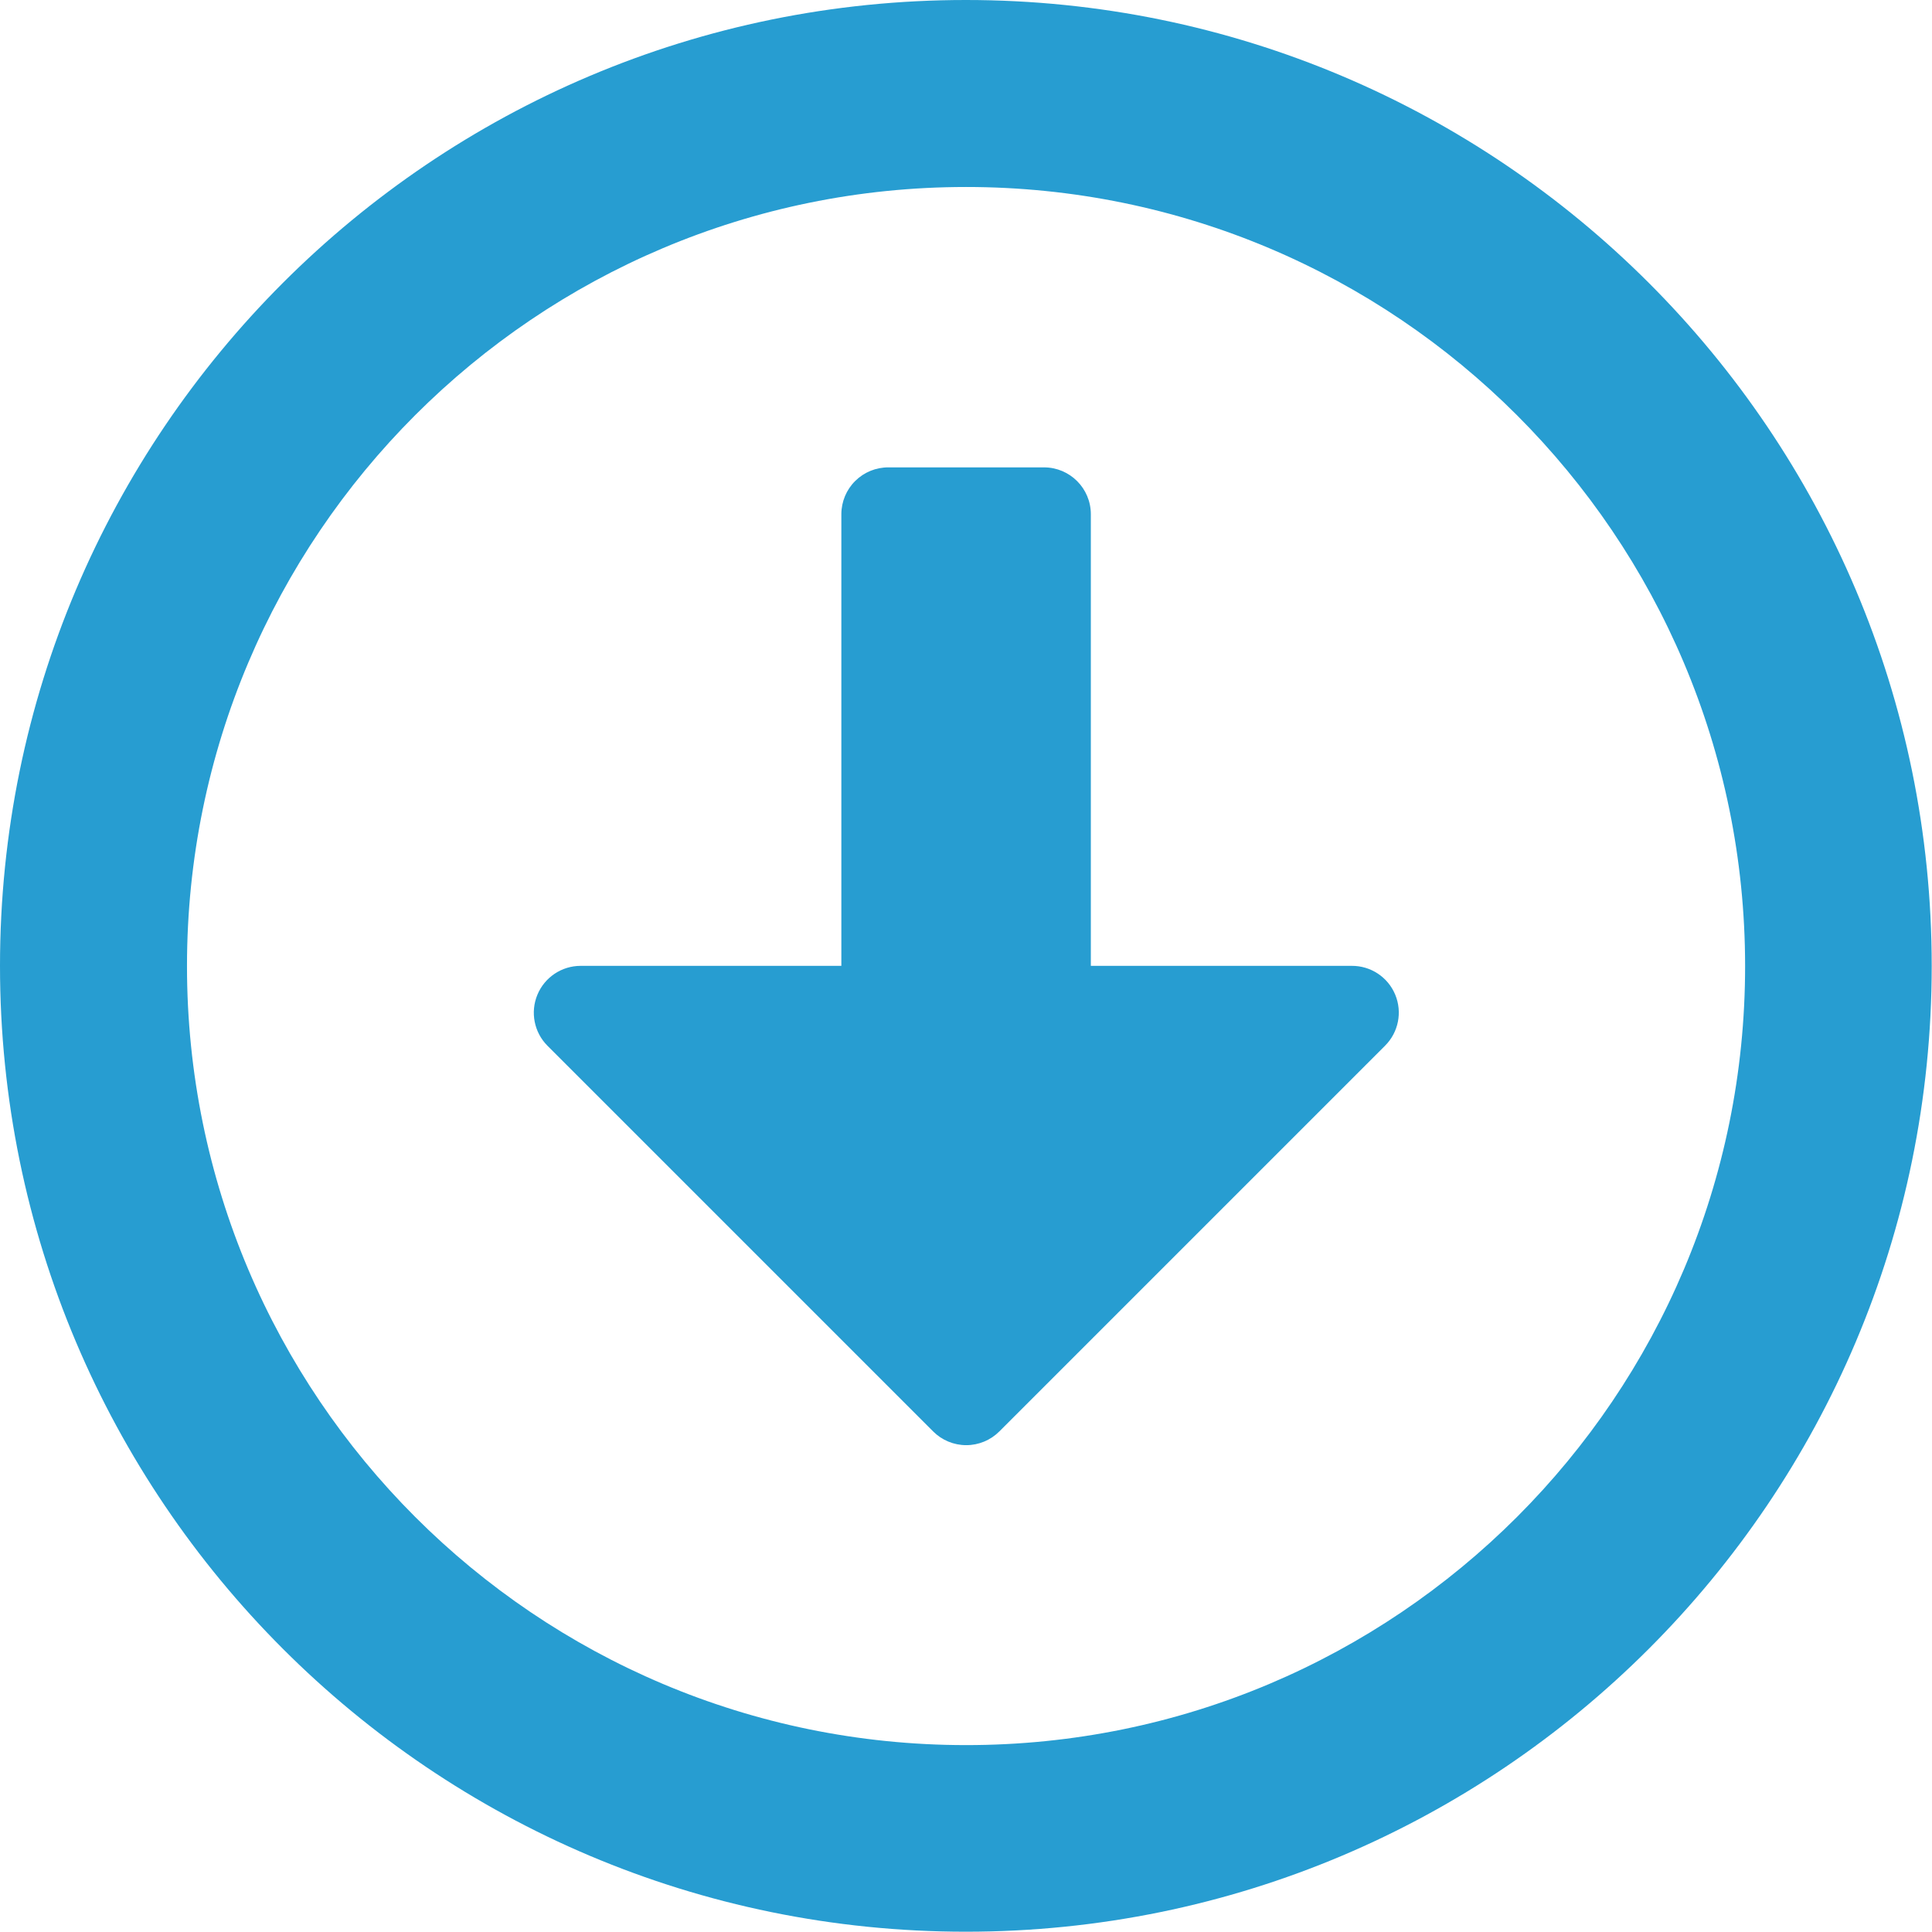
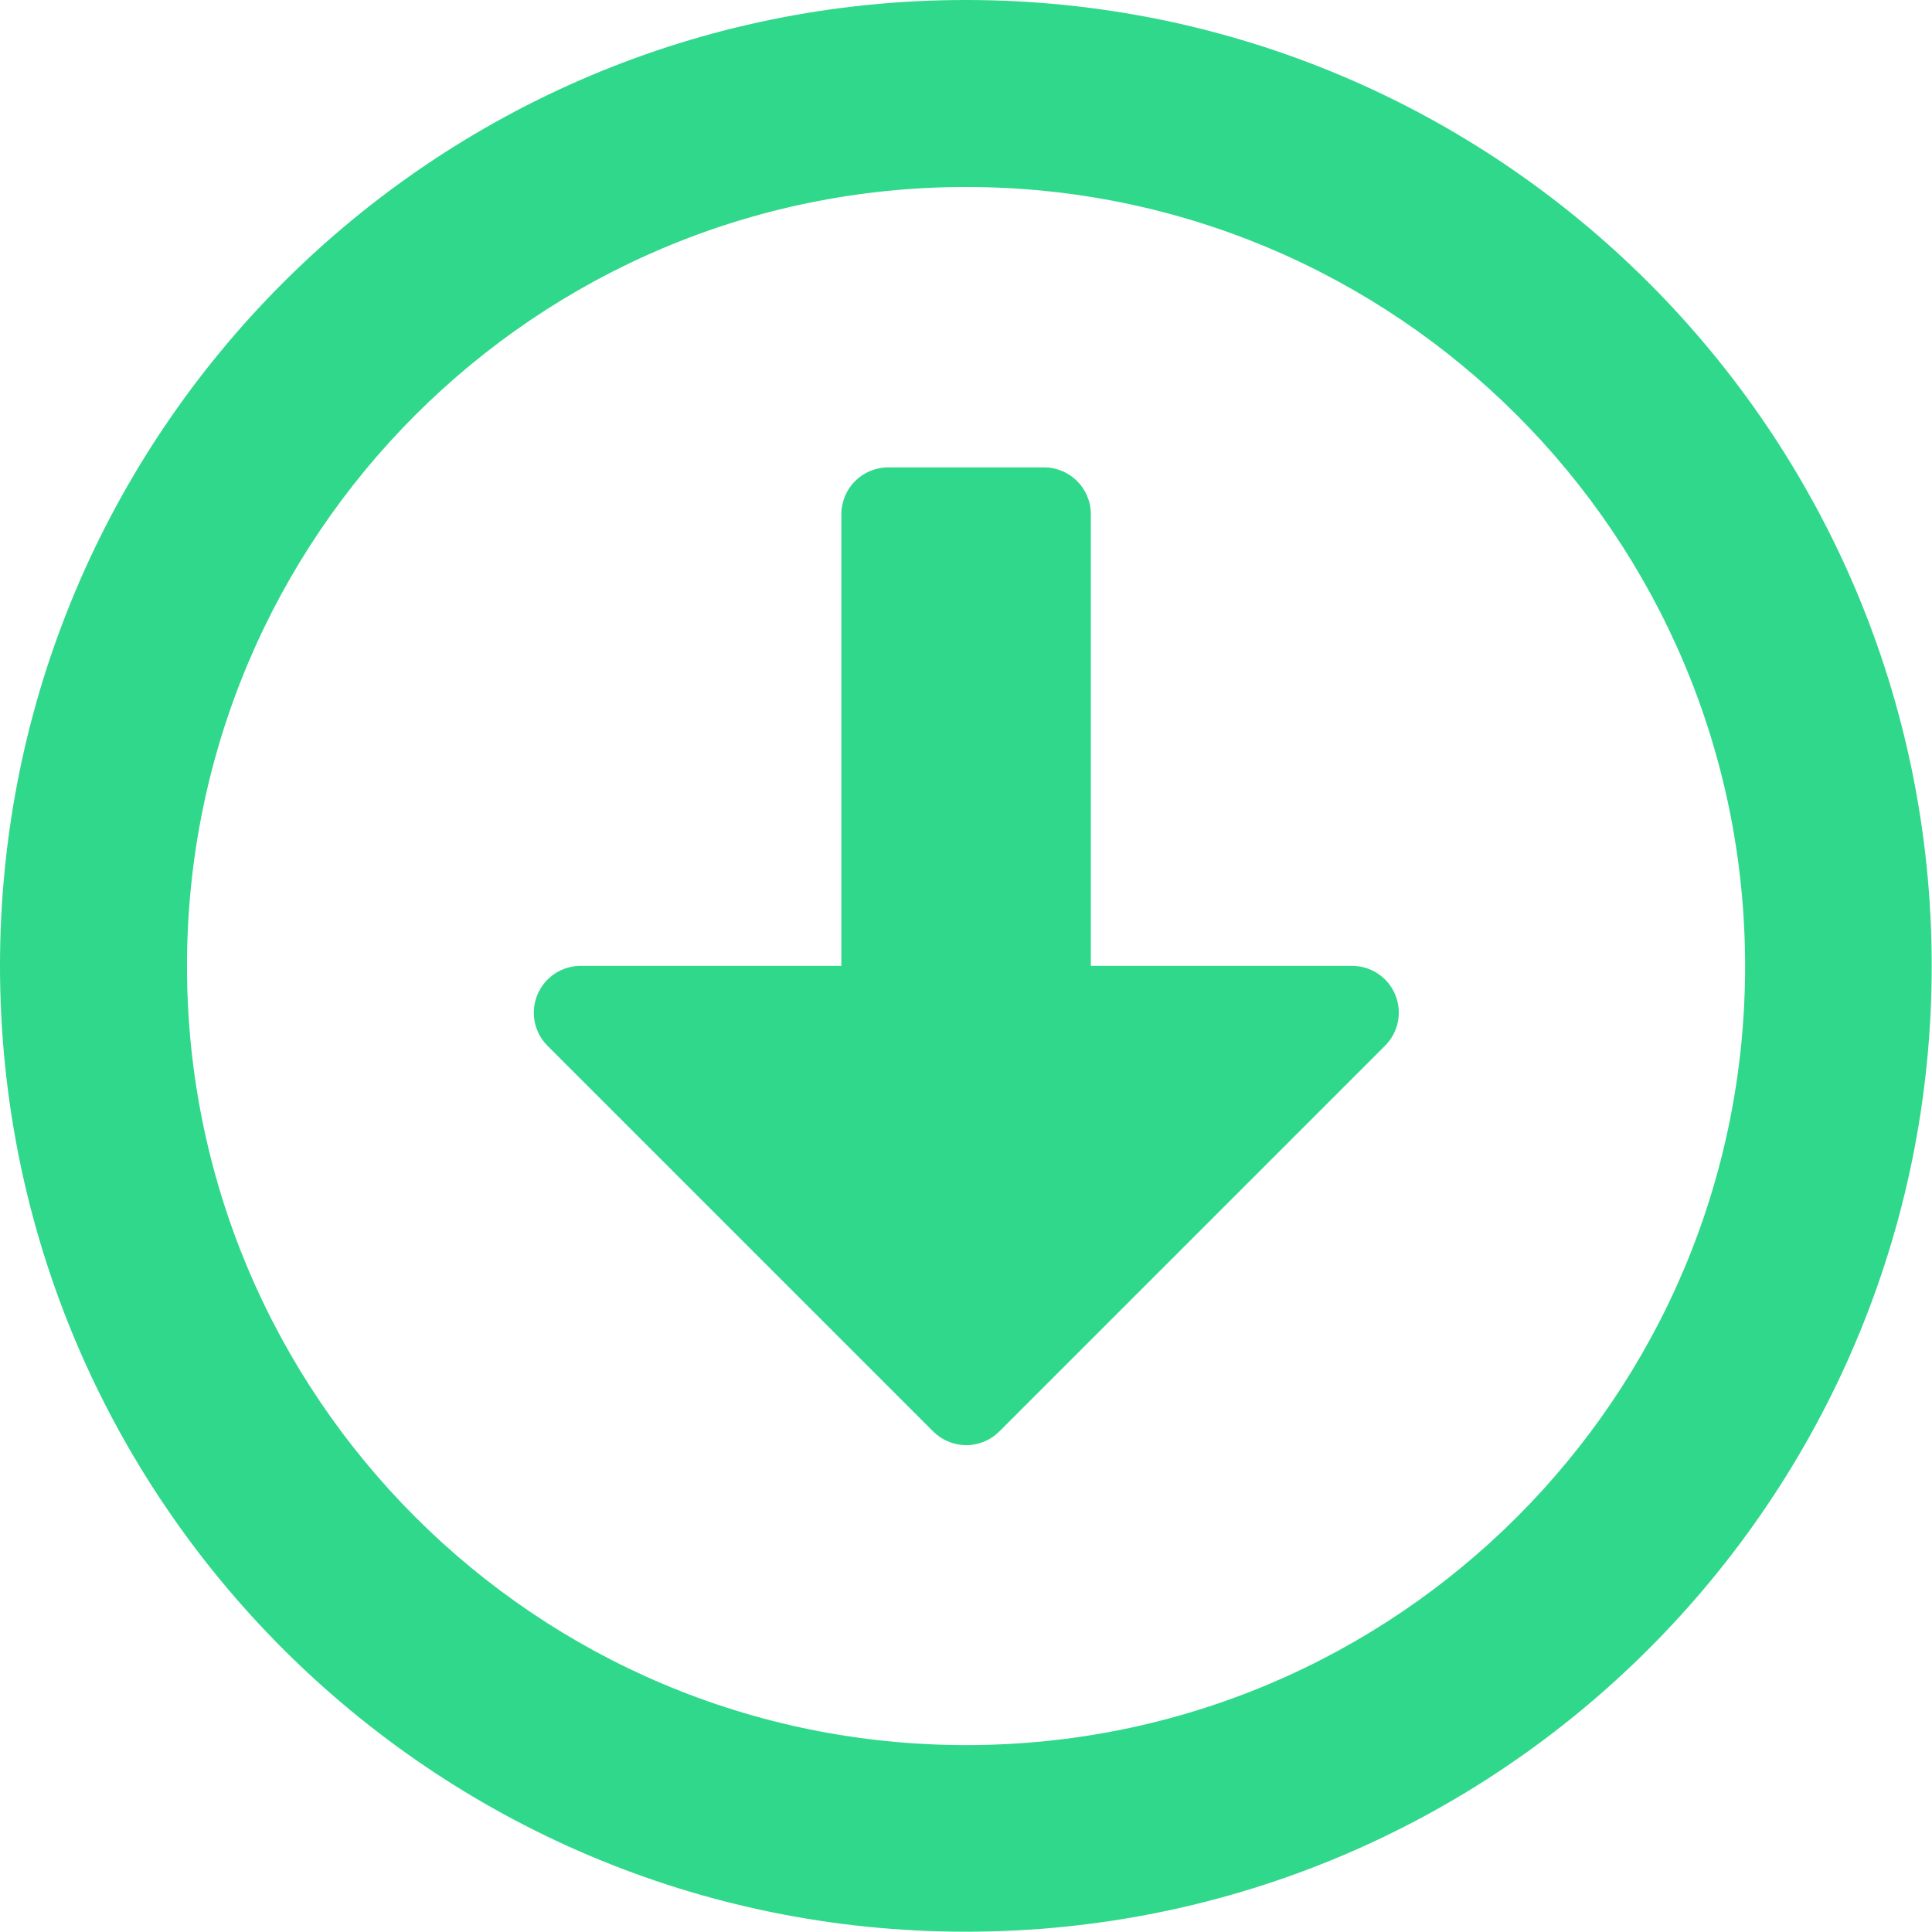
<svg xmlns="http://www.w3.org/2000/svg" width="20.003" height="20.003" viewBox="0 0 20.003 20.003">
  <defs>
-     <style>.a{fill:#279dd1;}</style>
+     <style>.a{fill:#30D88B;}</style>
  </defs>
  <path class="a" d="M18,8A10,10,0,1,0,28,18,10,10,0,0,0,18,8Zm0,18.068A8.066,8.066,0,1,1,26.068,18,8.064,8.064,0,0,1,18,26.068ZM16.711,13.323V18h-2.7a.485.485,0,0,0-.343.827l3.993,3.993a.484.484,0,0,0,.686,0l3.993-3.993A.484.484,0,0,0,21.994,18h-2.7V13.323a.485.485,0,0,0-.484-.484H17.2A.485.485,0,0,0,16.711,13.323Z" transform="translate(-8 -8)" />
</svg>
